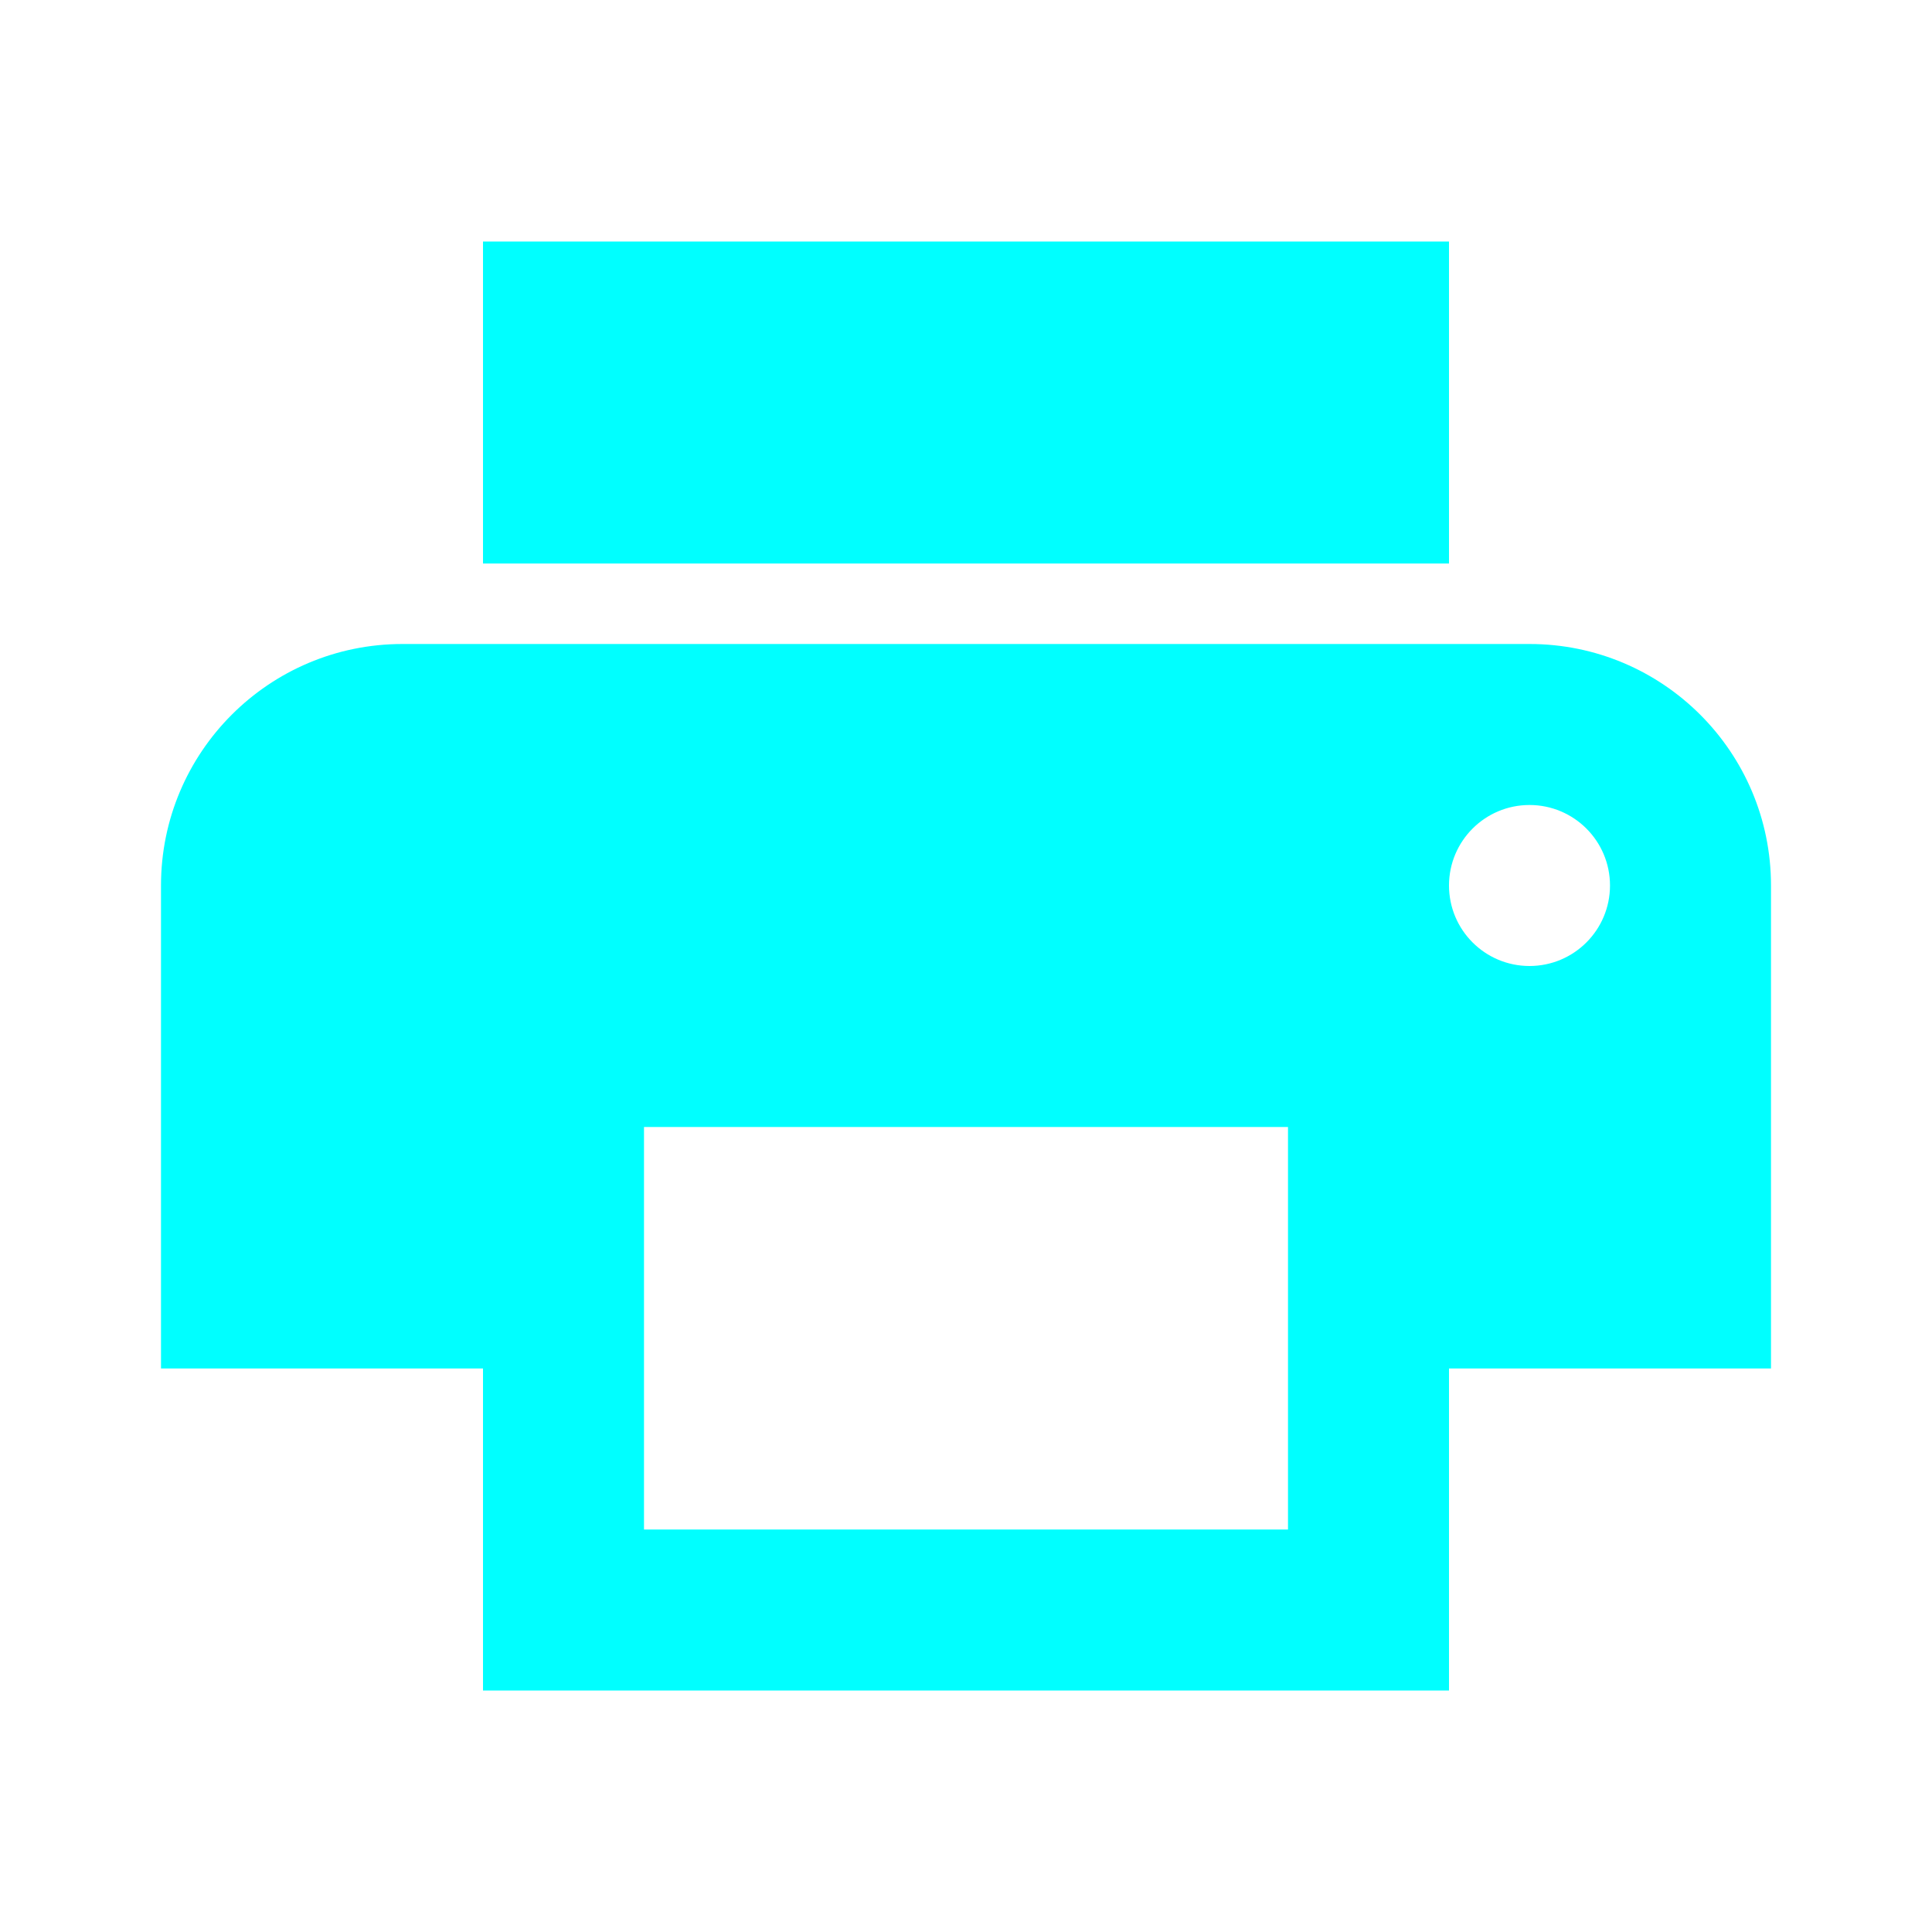
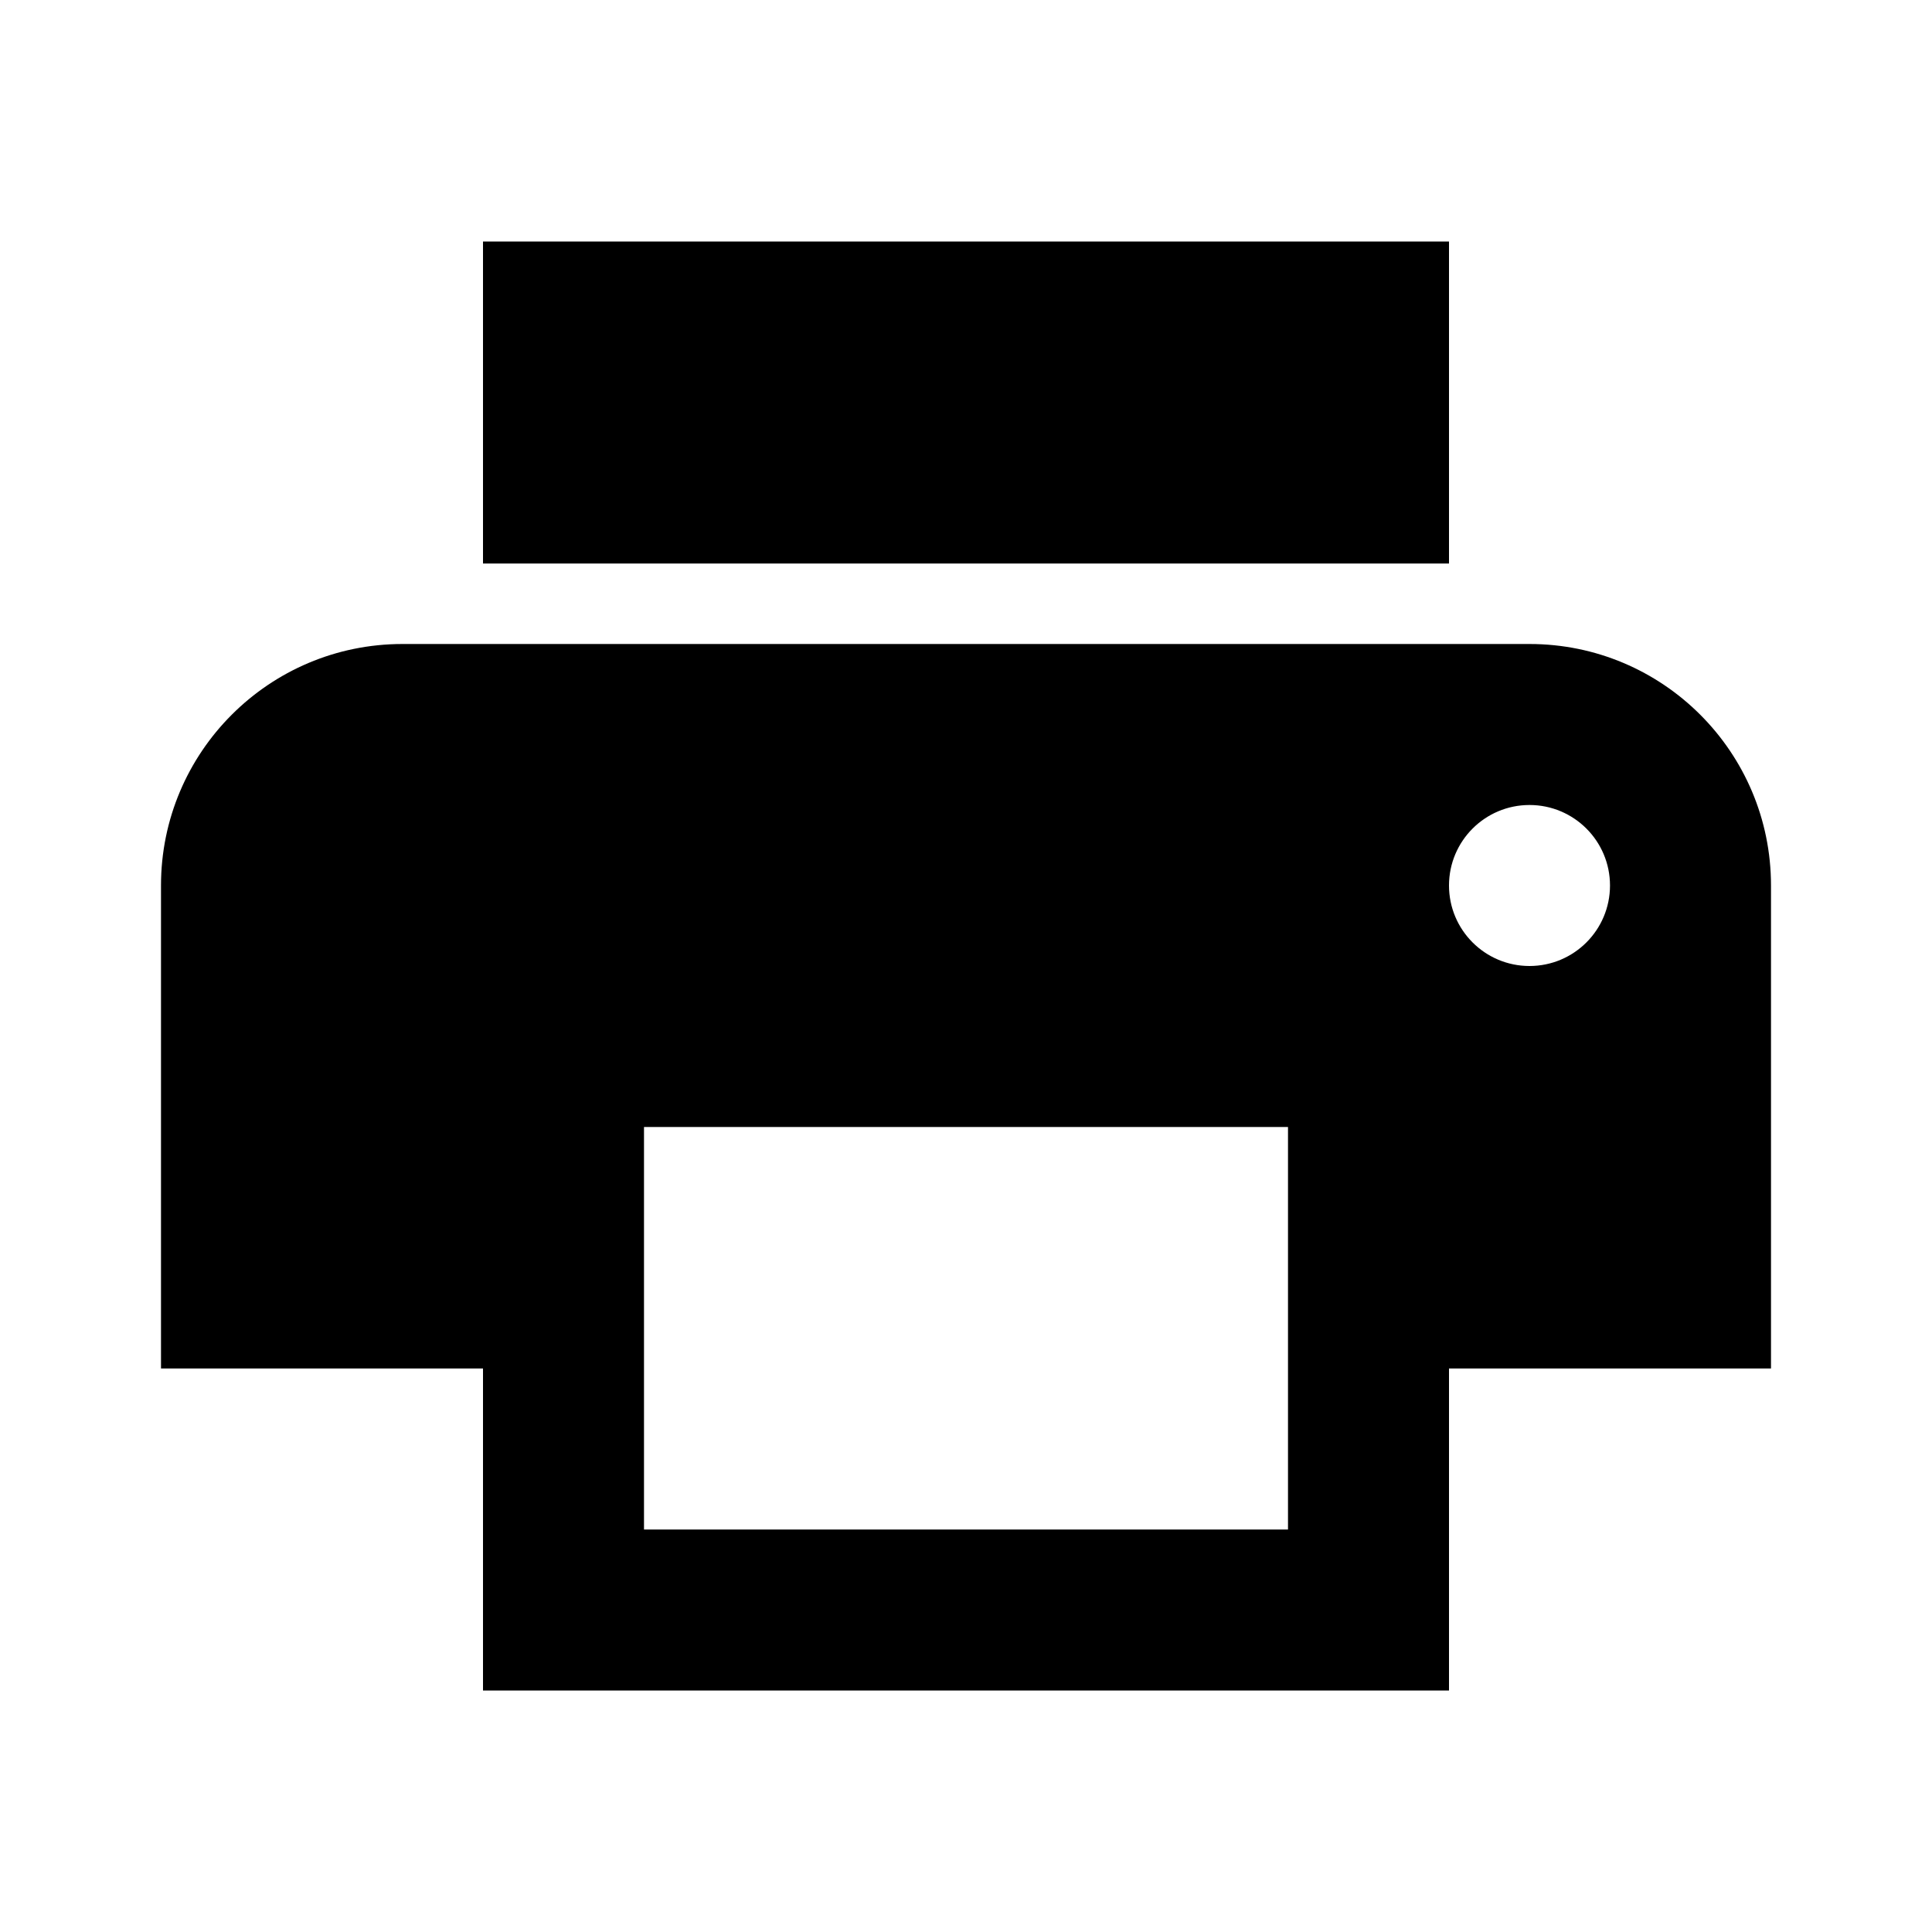
<svg style="width:24px;height:24px" viewBox="0 0 24 24">
-   <path fill="#00ffff" d="M18,3H6V7H18M19,12A1,1 0 0,1 18,11A1,1 0 0,1 19,10A1,1 0 0,1 20,11A1,1 0 0,1 19,12M16,19H8V14H16M19,8H5A3,3 0 0,0 2,11V17H6V21H18V17H22V11A3,3 0 0,0 19,8Z" />
+   <path fill="#000000" d="M18,3H6V7H18M19,12A1,1 0 0,1 18,11A1,1 0 0,1 19,10A1,1 0 0,1 20,11A1,1 0 0,1 19,12M16,19H8V14H16M19,8H5A3,3 0 0,0 2,11V17H6V21H18V17H22V11A3,3 0 0,0 19,8Z" />
</svg>
